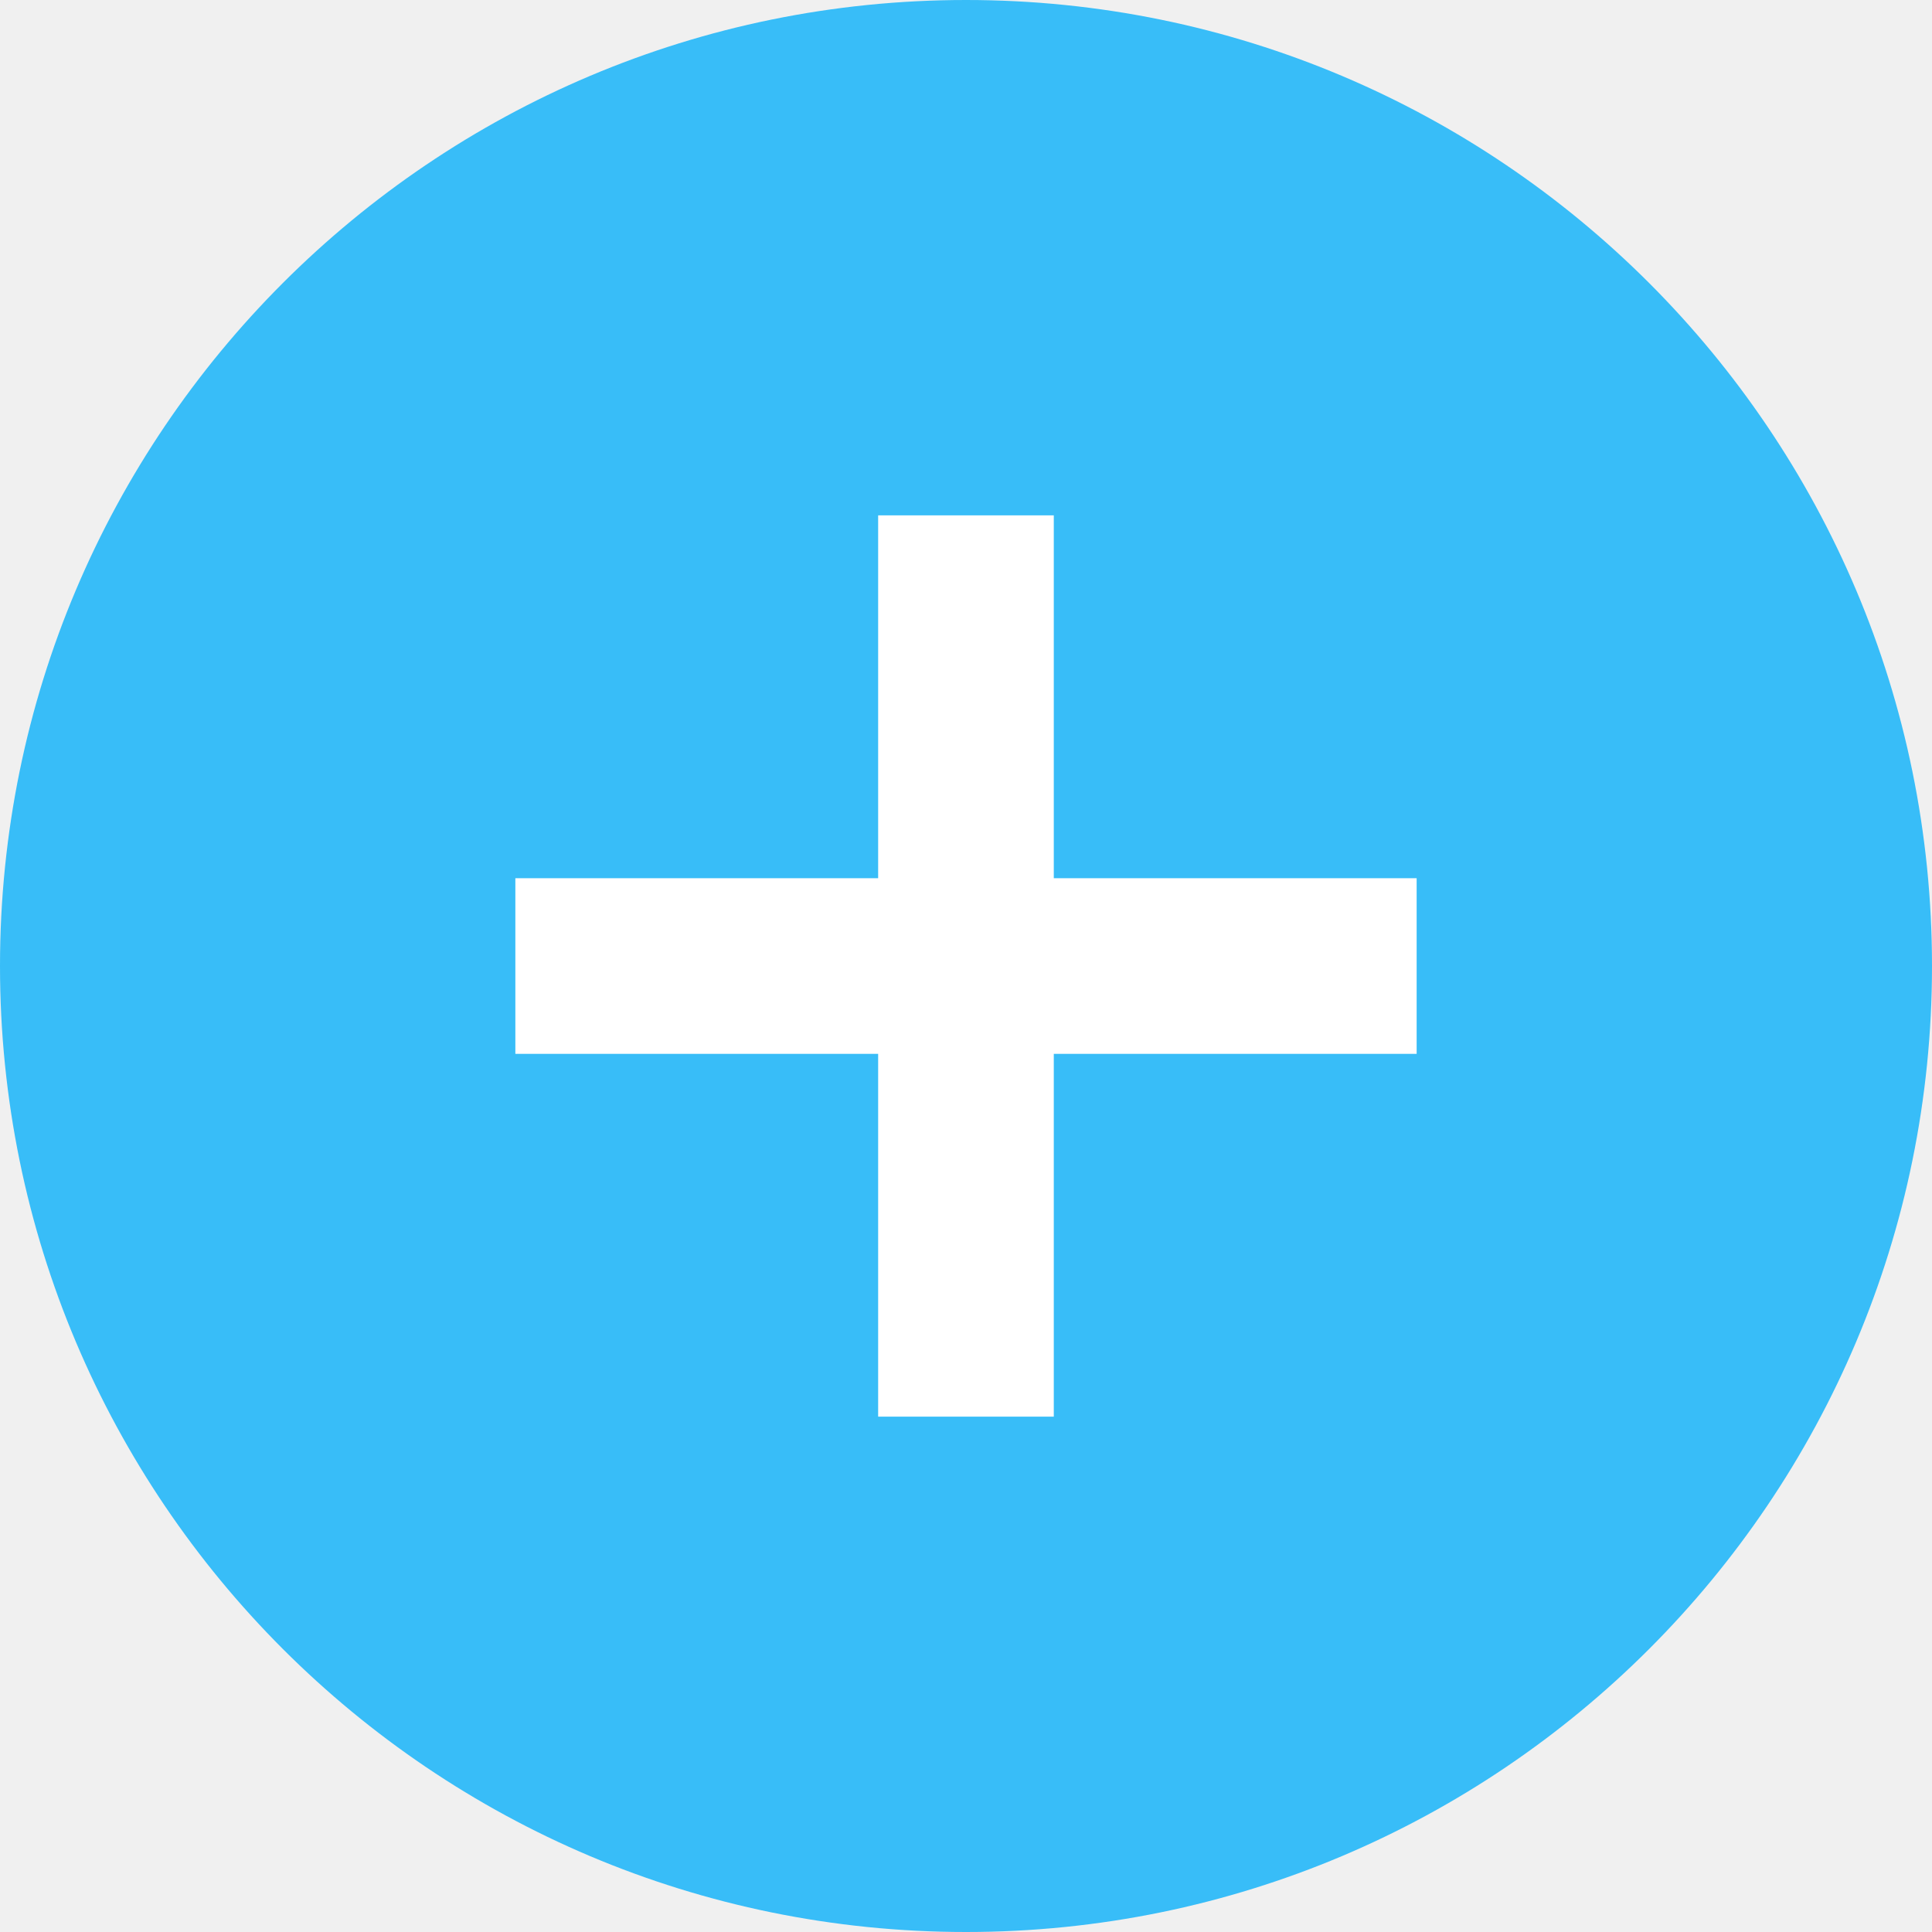
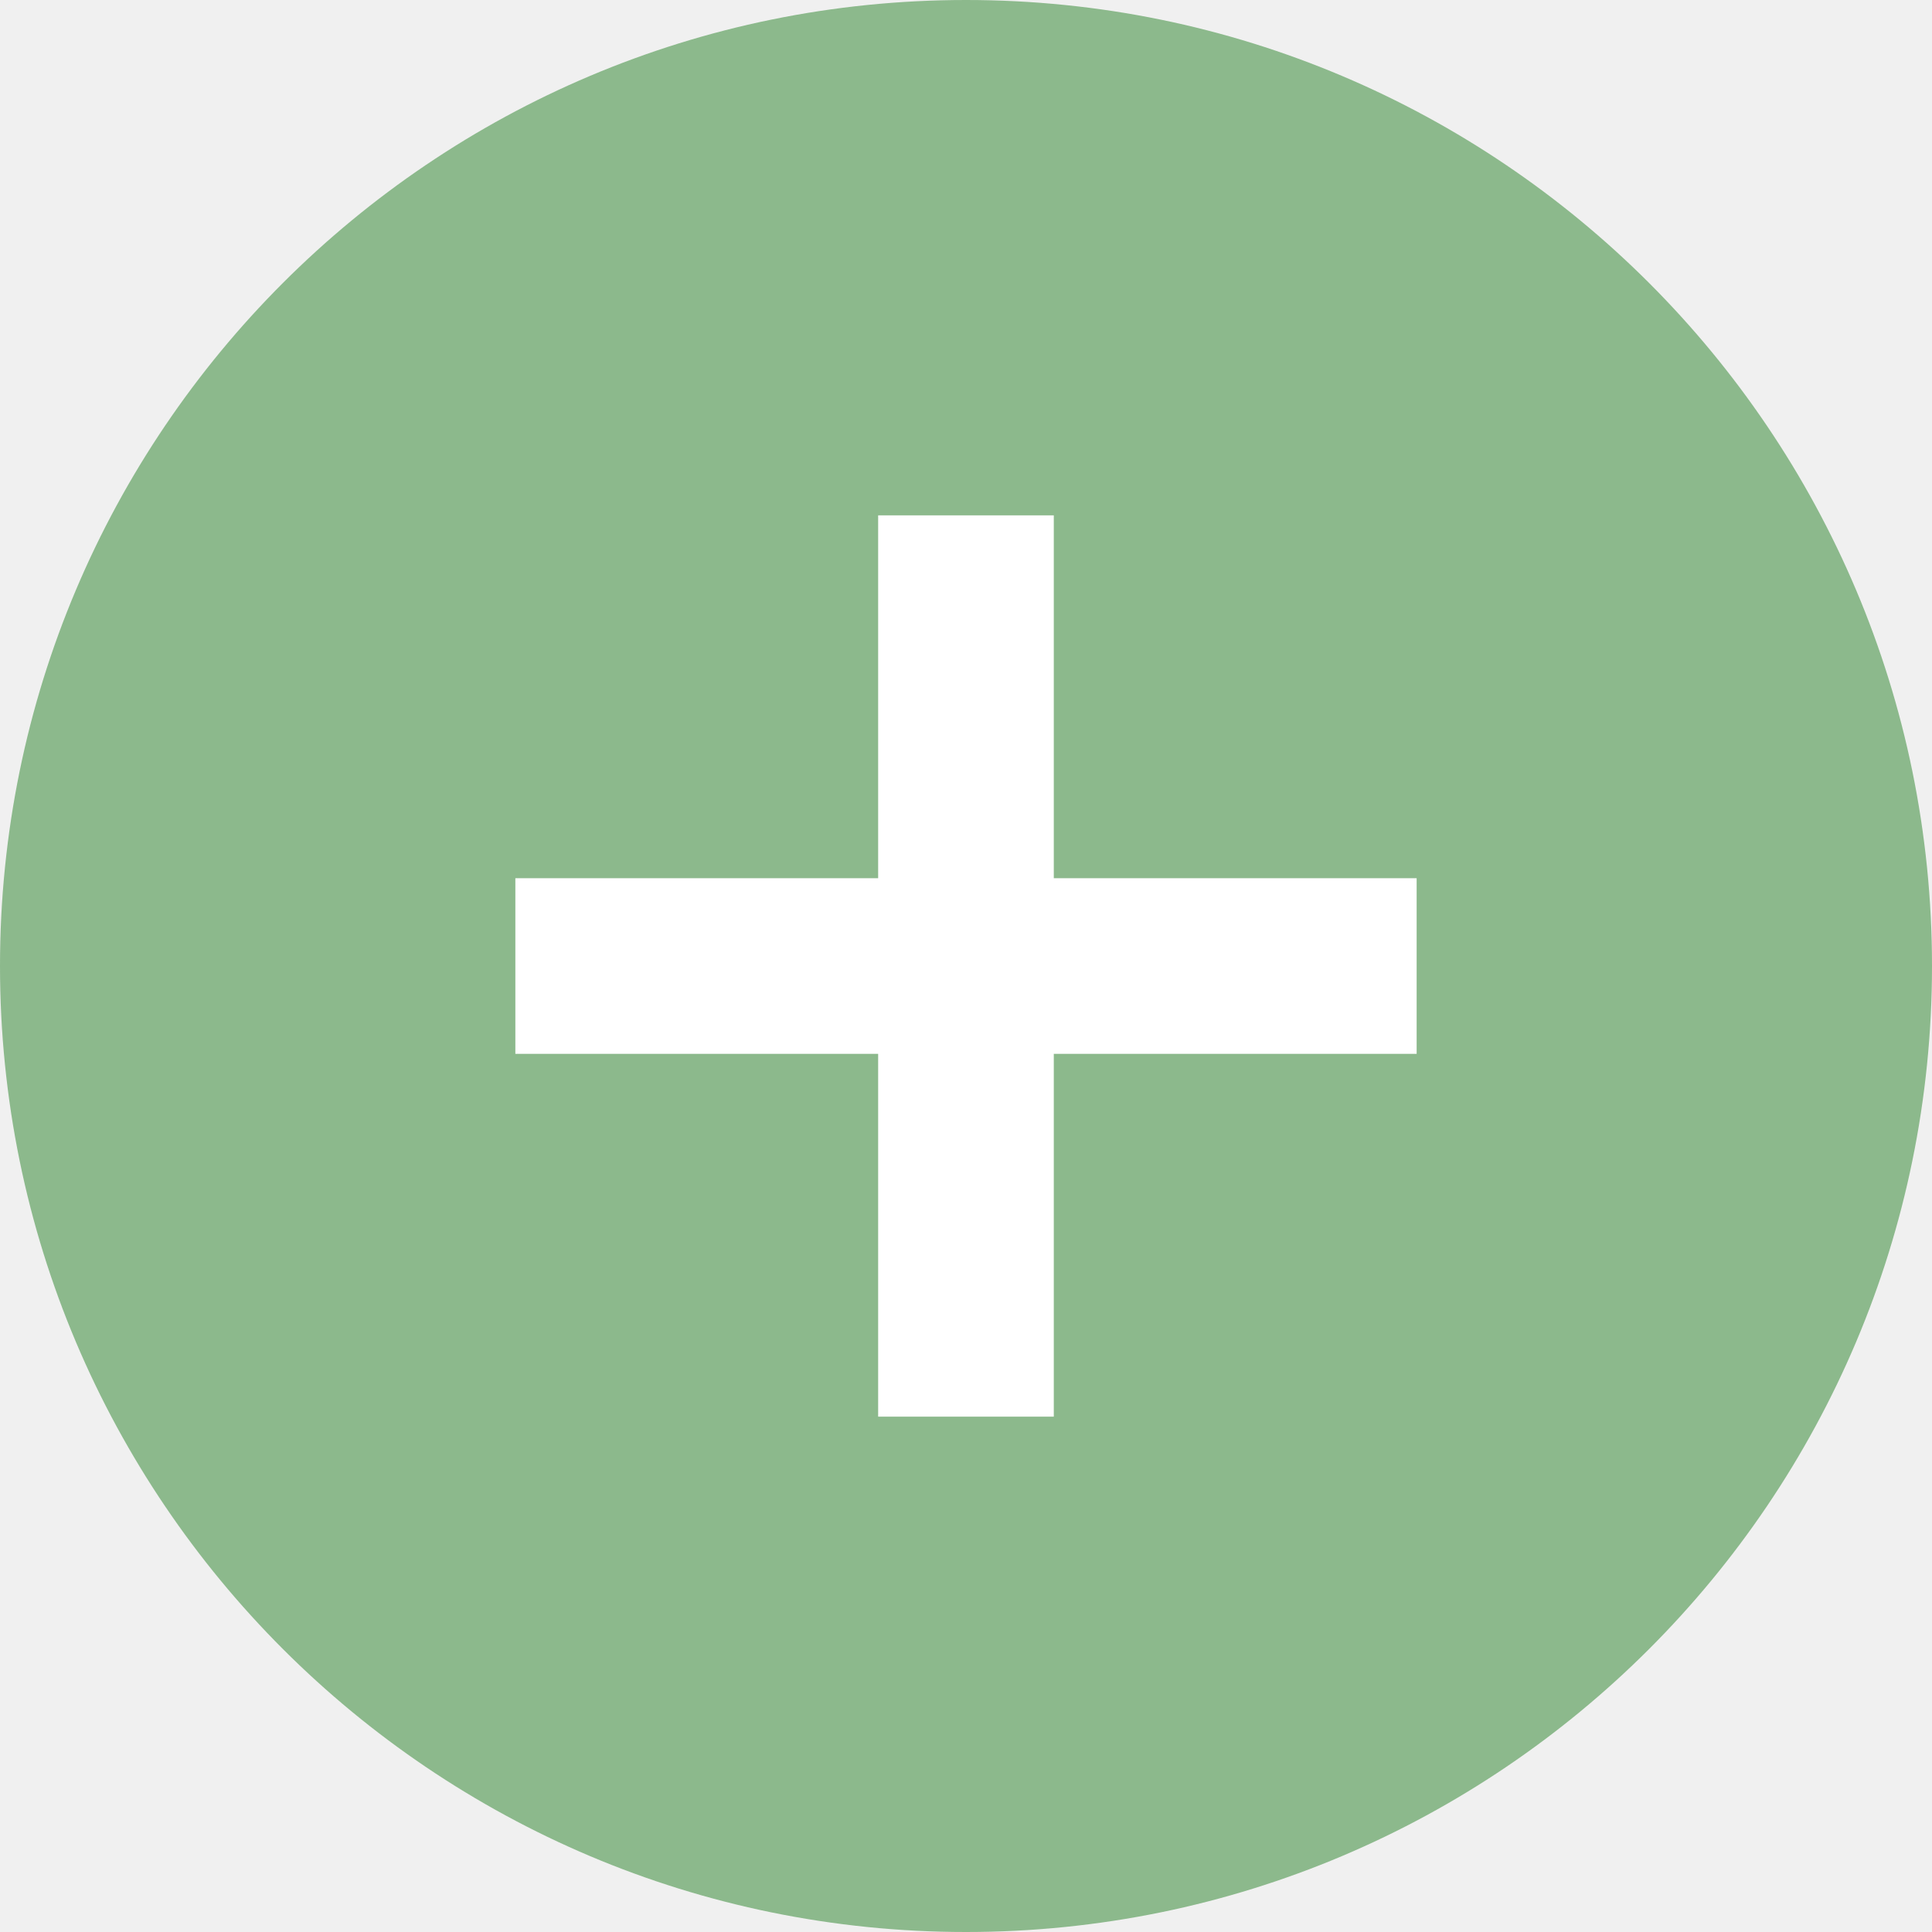
<svg xmlns="http://www.w3.org/2000/svg" id="Capa_1" data-name="Capa 1" viewBox="0 0 321.54 321.54">
  <defs>
-     <style>.cls-1{fill:#38bdf8;}.cls-2{fill:#fff;}</style>
+     <style>.cls-1{fill:#8cb98c;}.cls-2{fill:#fff;}</style>
  </defs>
  <circle class="cls-1" cx="160.77" cy="160.77" r="160.77" />
  <rect class="cls-2" x="146.15" y="85.77" width="29.23" height="150" />
  <rect class="cls-2" x="167.61" y="107.23" width="29.23" height="150" transform="translate(-21.46 343) rotate(-90)" />
</svg>
